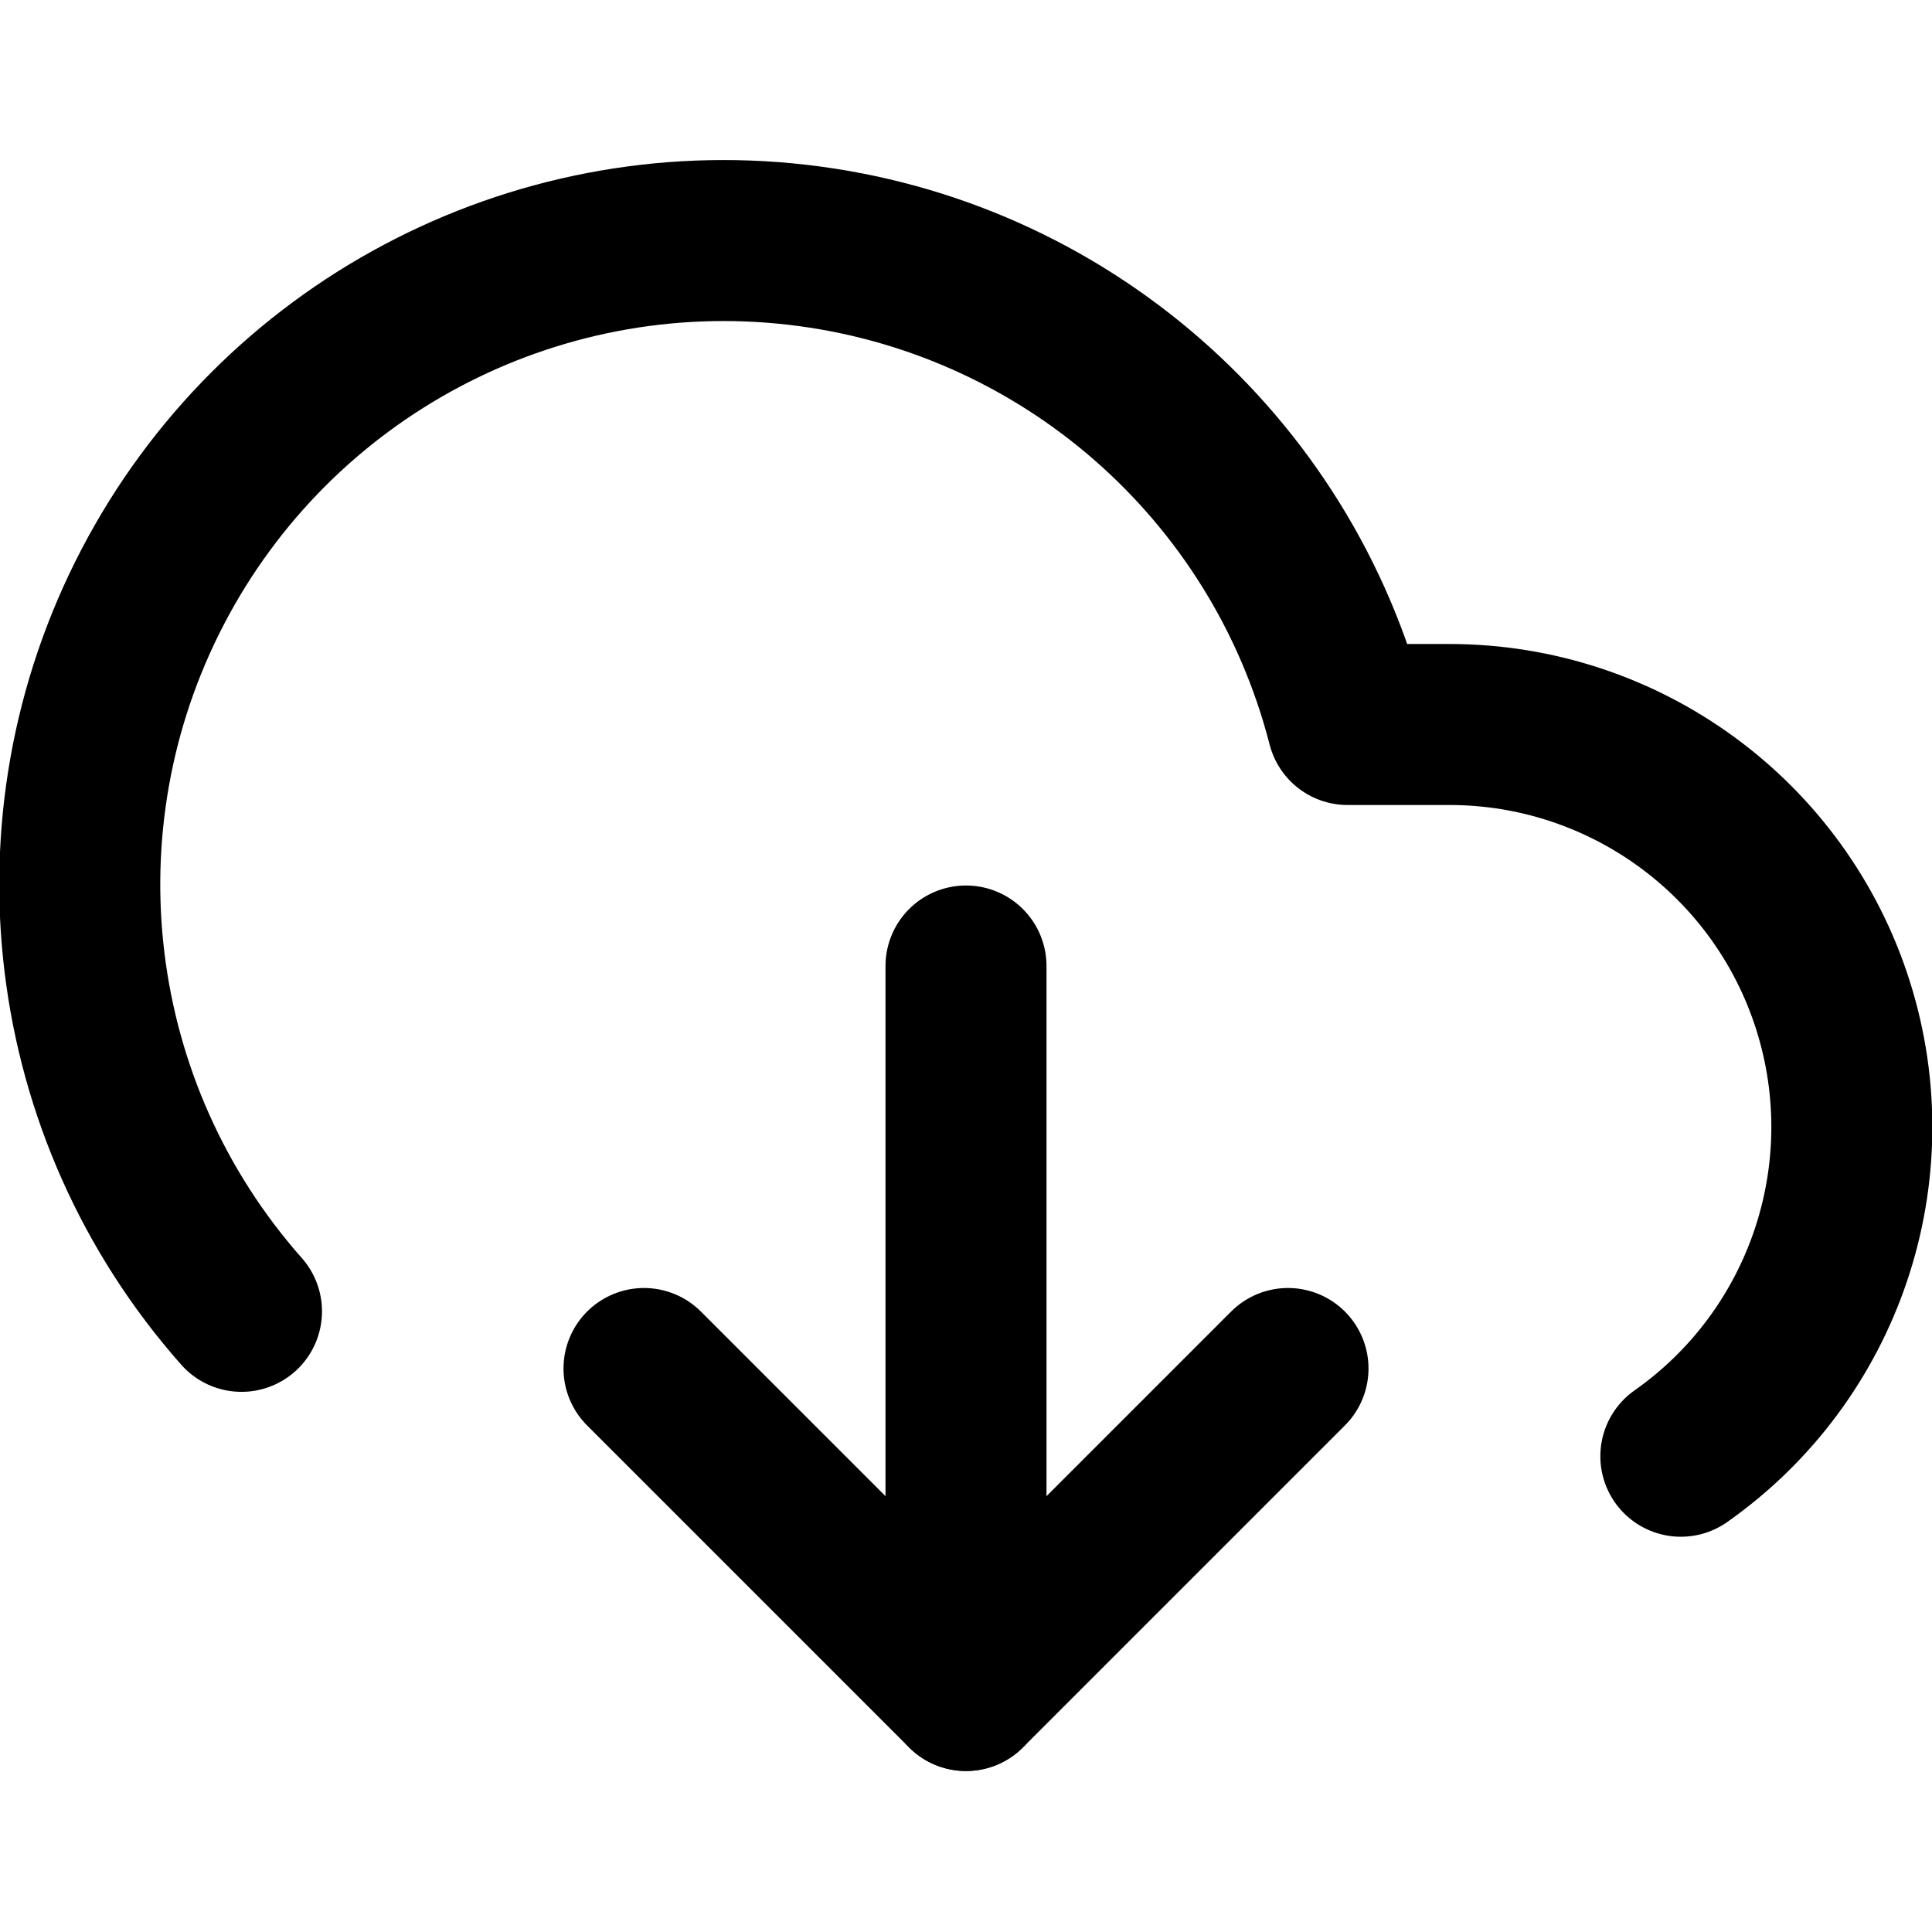
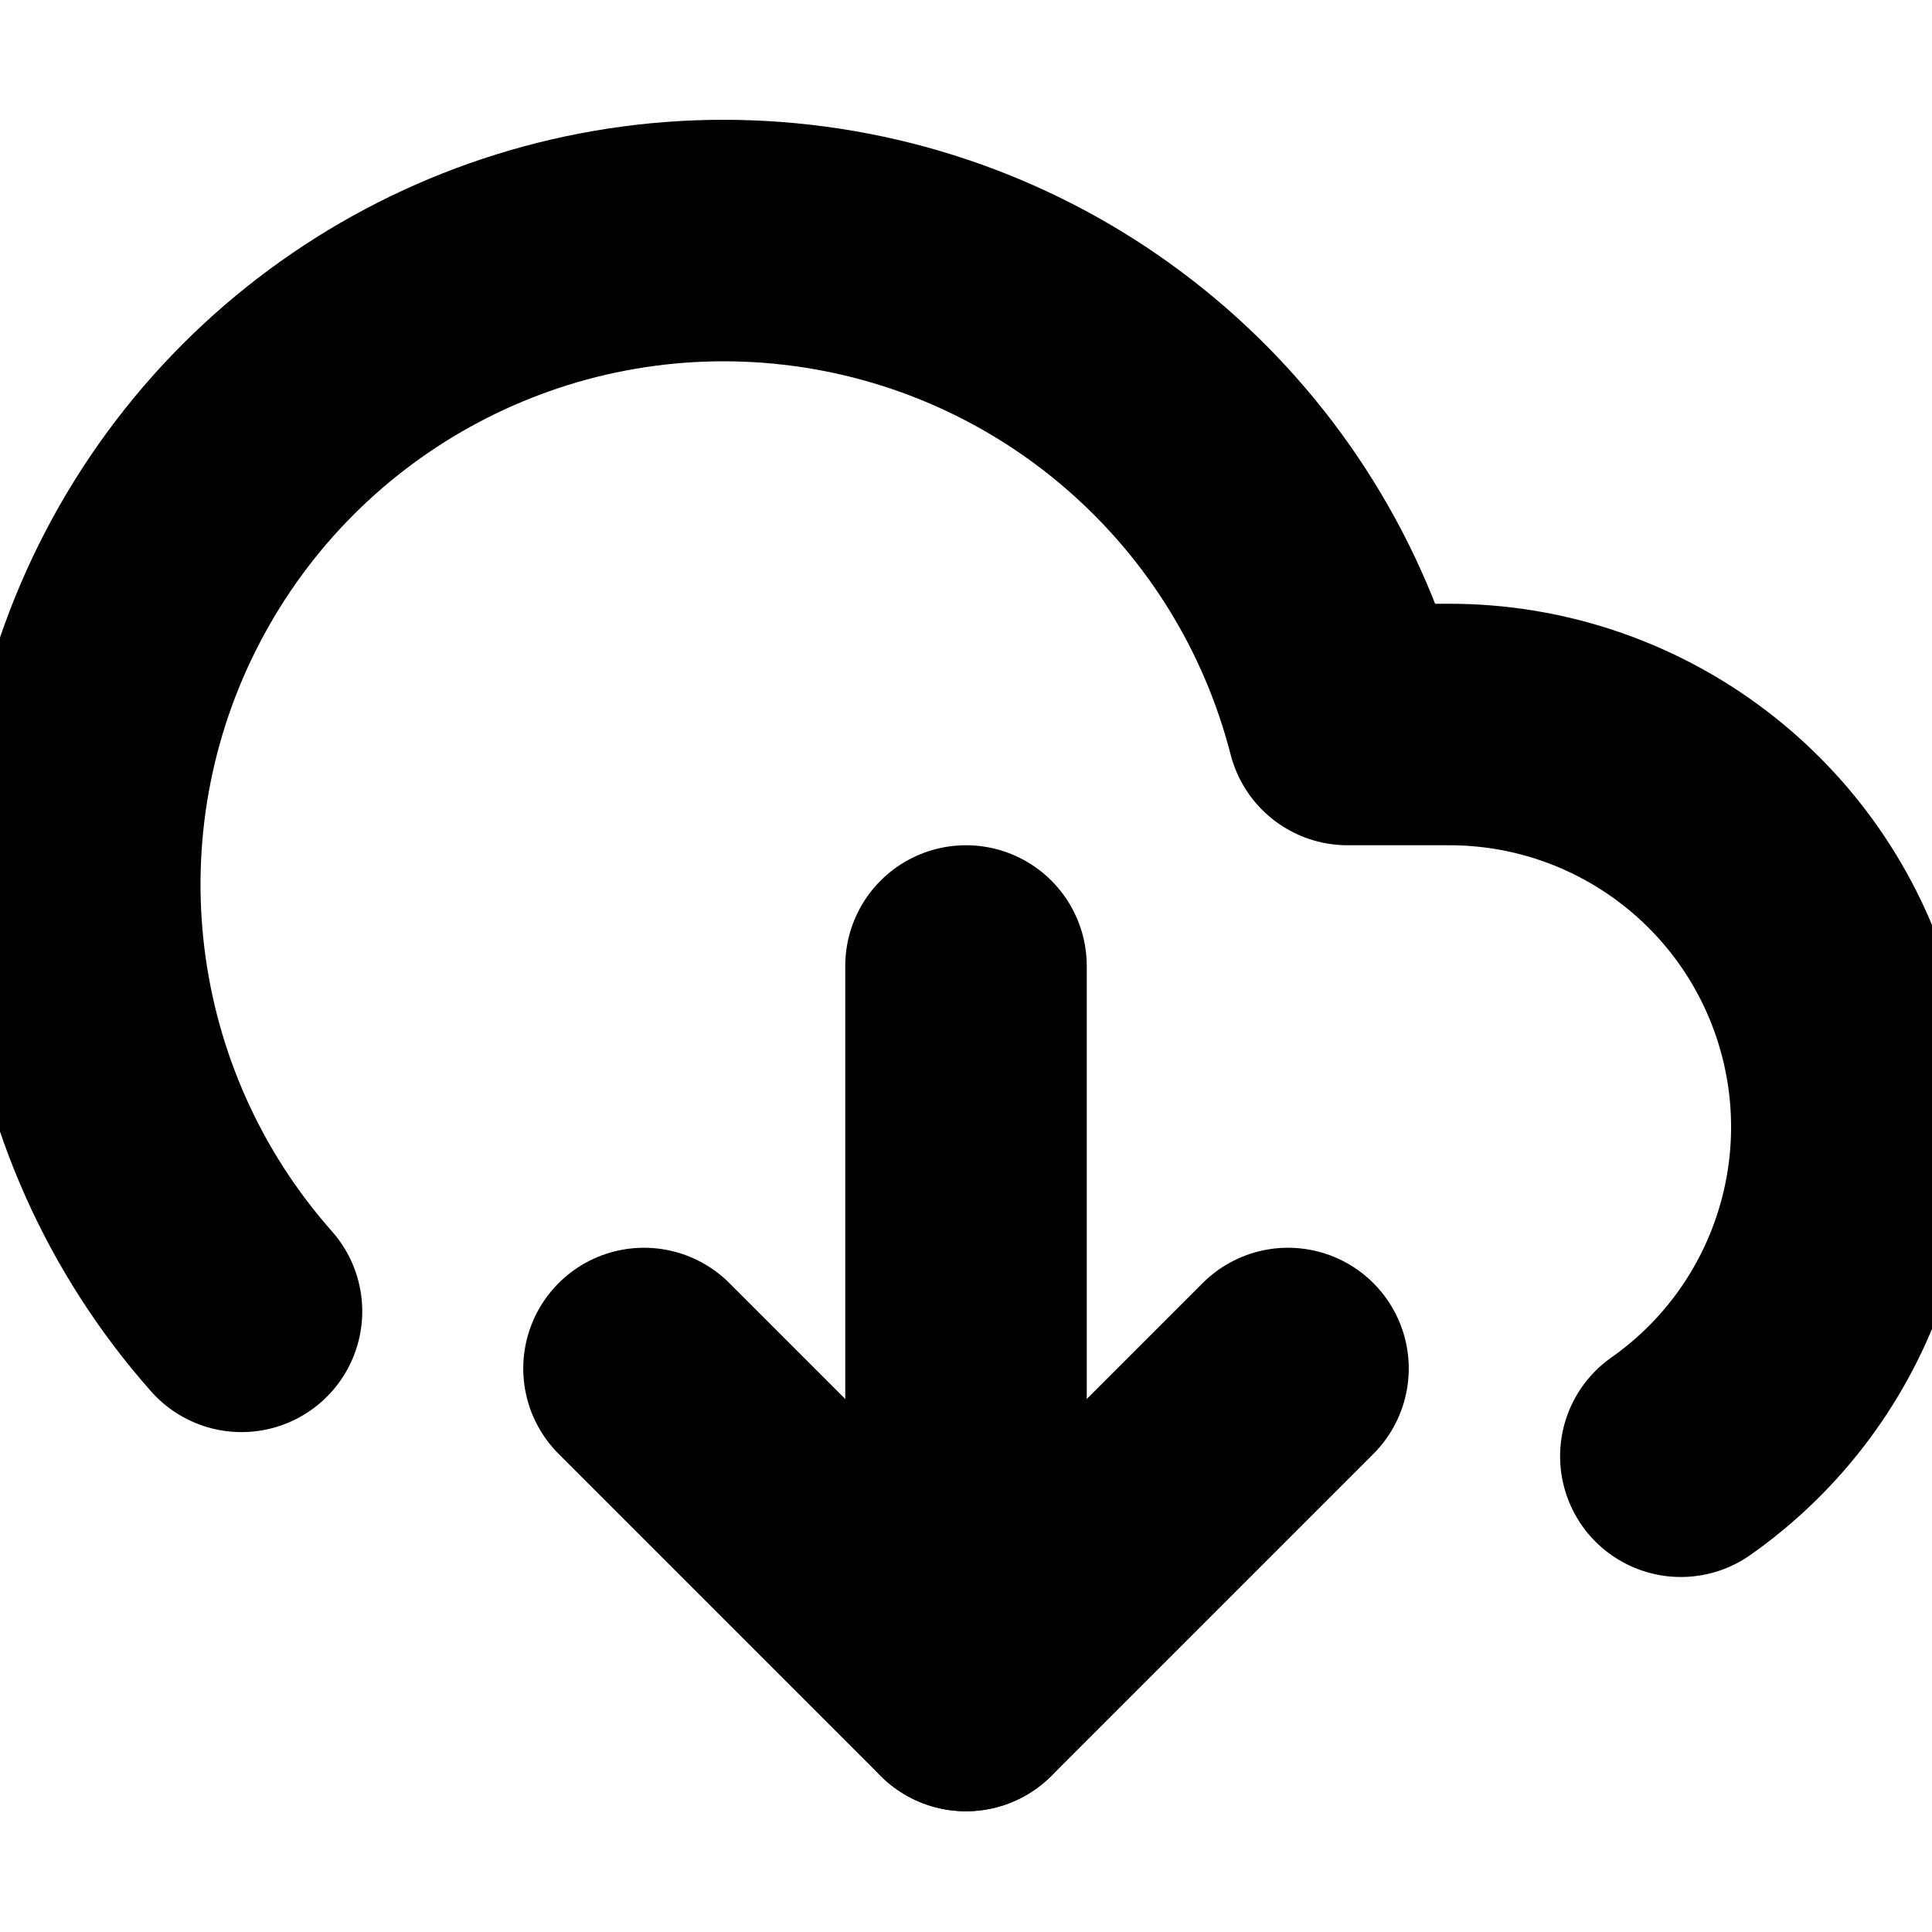
- <svg xmlns="http://www.w3.org/2000/svg" width="24" height="24" viewBox="0 0 24 24" fill="none" stroke="currentColor" stroke-width="2" stroke-linecap="round" stroke-linejoin="round">
+ <svg xmlns="http://www.w3.org/2000/svg" width="24" height="24" viewBox="0 0 24 24" fill="none" stroke="currentColor" stroke-width="3" stroke-linecap="round" stroke-linejoin="round">
  <polyline points="8 17 12 21 16 17" />
  <line x1="12" y1="12" x2="12" y2="21" />
  <path d="M20.88 18.09A5 5 0 0 0 18 9h-1.26A8 8 0 1 0 3 16.29" />
</svg>
